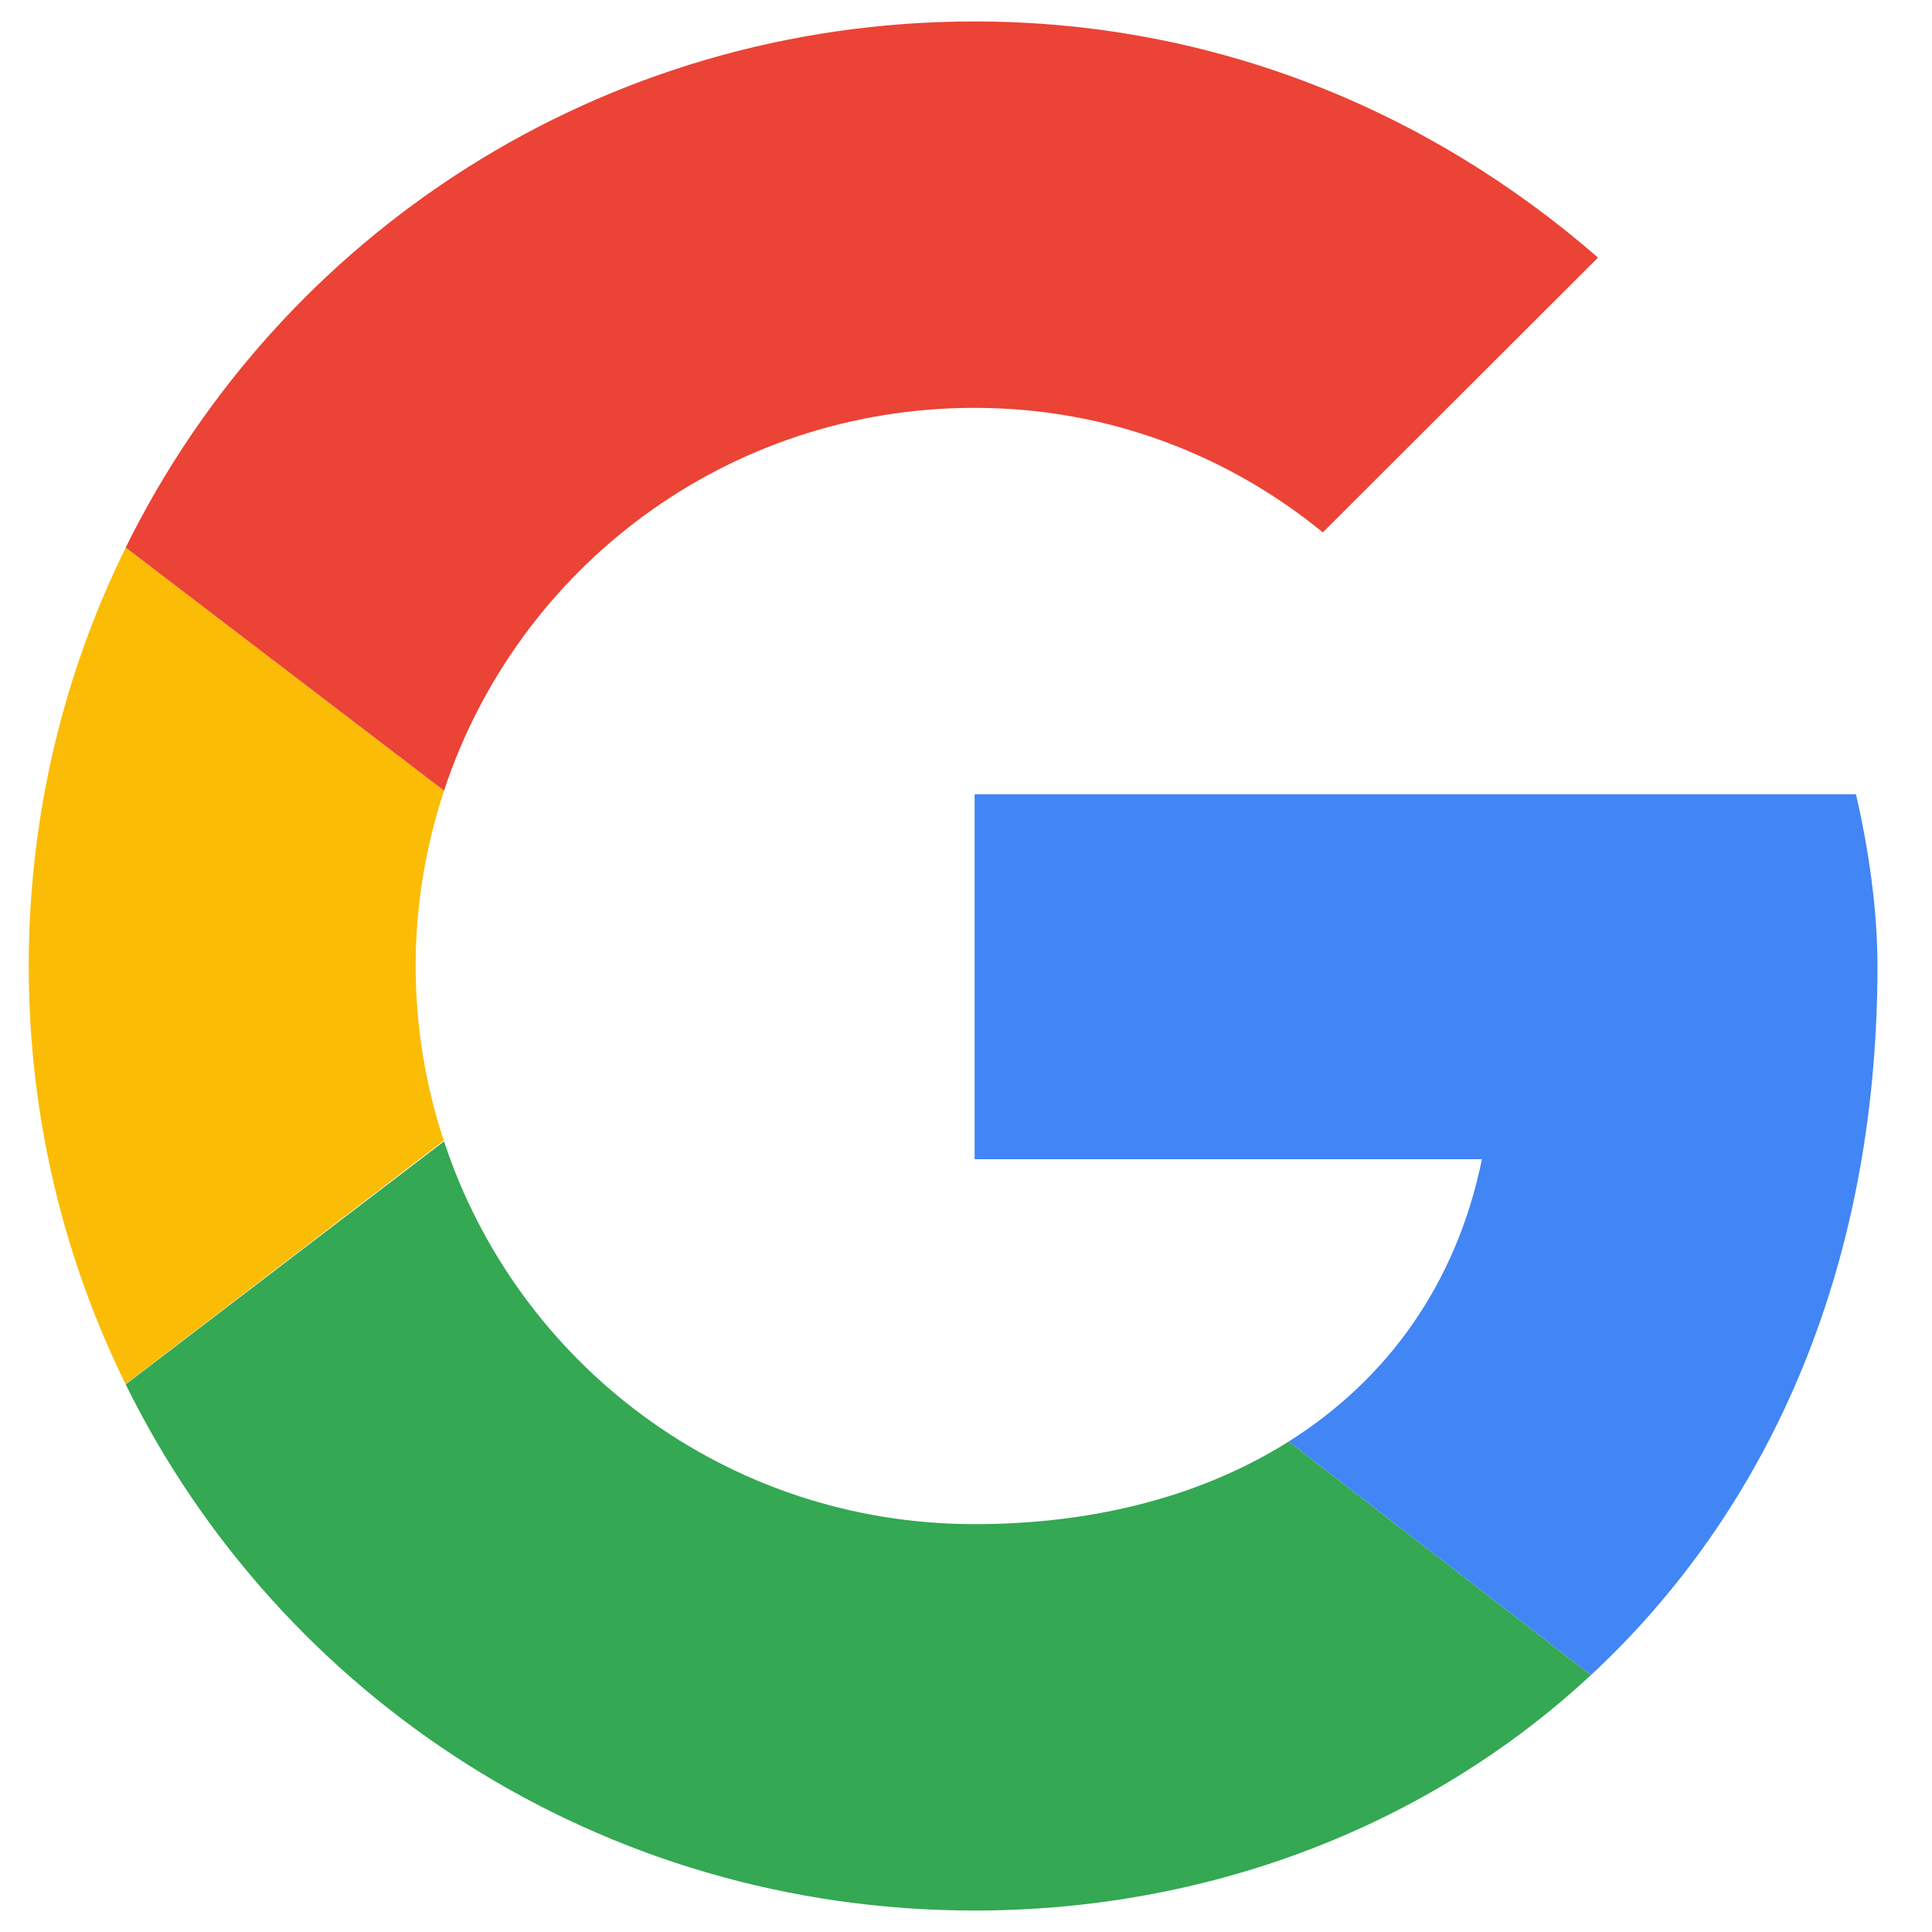
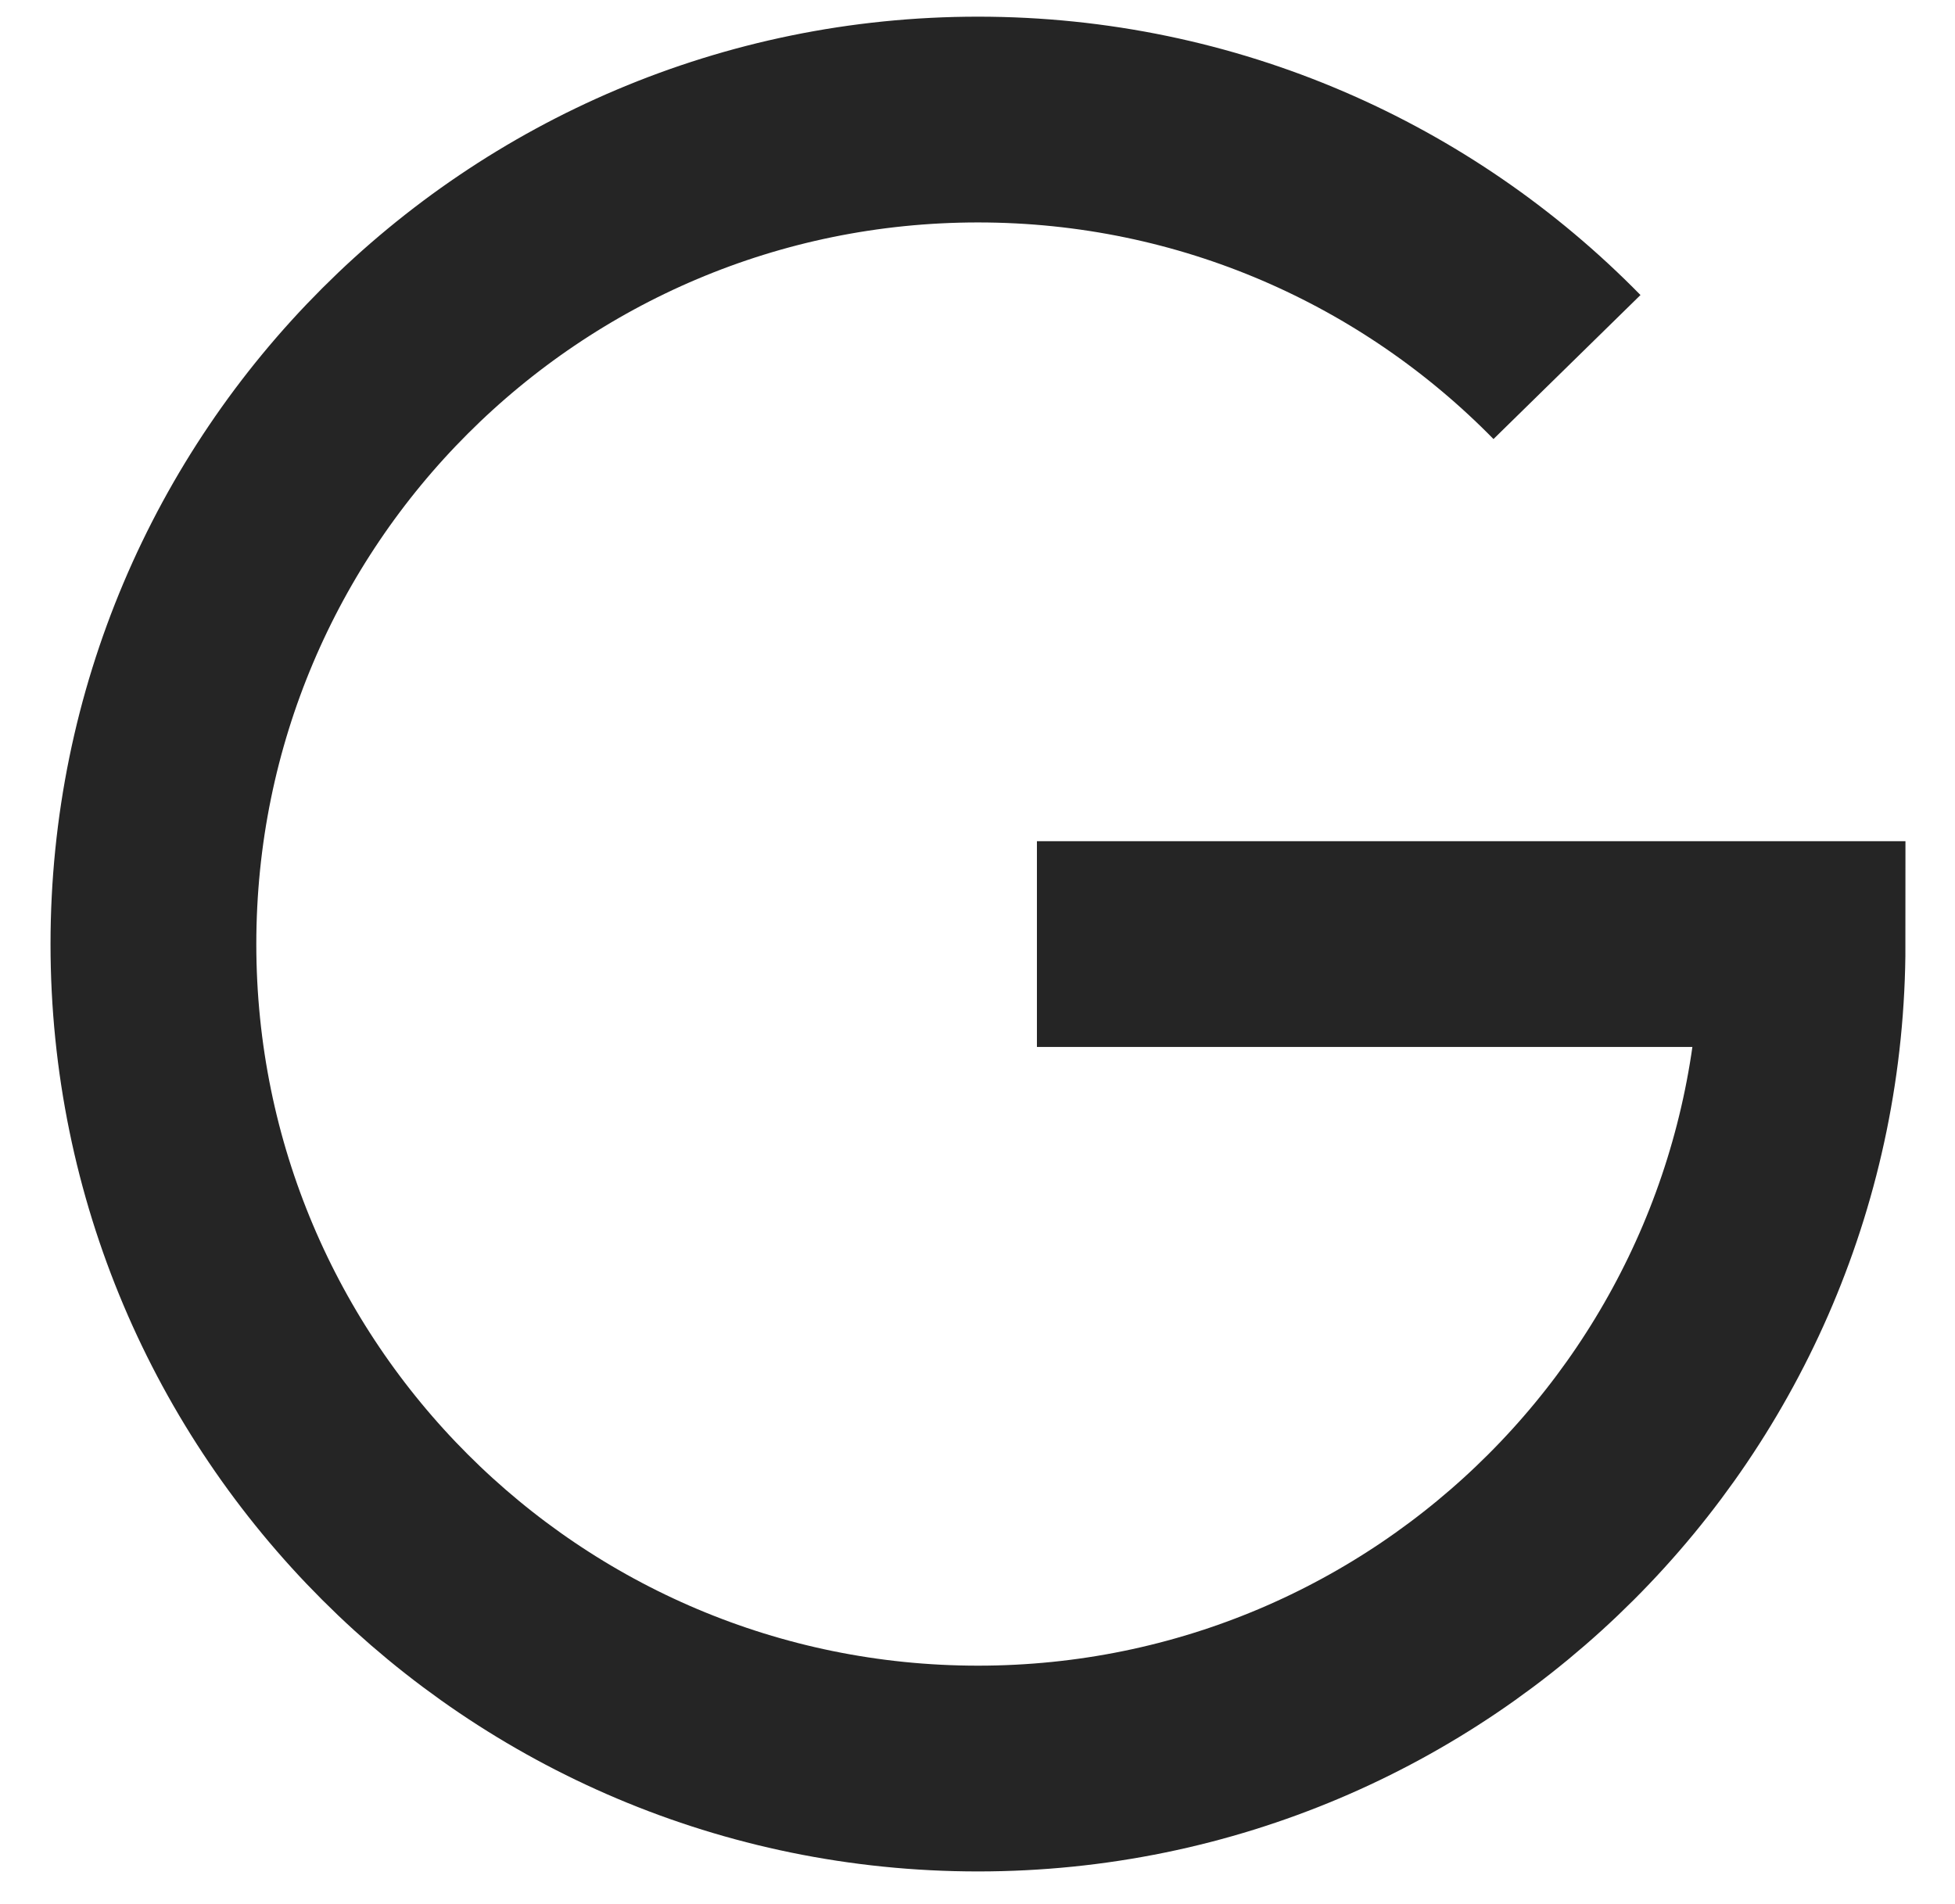
- <svg xmlns="http://www.w3.org/2000/svg" width="800px" height="800px" viewBox="-0.5 0 48 48" version="1.1">
-   <defs>
- 
- </defs>
-   <g id="Icons" stroke="none" stroke-width="1" fill="none" fill-rule="evenodd">
-     <g id="Color-" transform="translate(-401, -860)">
-       <g id="Google" transform="translate(401, 860)">
-         <path d="M9.827,24 C9.827,22.476 10.08,21.014 10.532,19.644 L2.623,13.604 C1.082,16.734 0.214,20.26 0.214,24 C0.214,27.737 1.081,31.261 2.62,34.388 L10.525,28.337 C10.077,26.973 9.827,25.517 9.827,24" id="Fill-1" fill="#FBBC05">
- 
- </path>
-         <path d="M23.714,10.133 C27.025,10.133 30.016,11.307 32.366,13.227 L39.202,6.4 C35.036,2.773 29.695,0.533 23.714,0.533 C14.427,0.533 6.445,5.844 2.623,13.604 L10.532,19.644 C12.355,14.112 17.549,10.133 23.714,10.133" id="Fill-2" fill="#EB4335">
- 
- </path>
-         <path d="M23.714,37.867 C17.549,37.867 12.355,33.888 10.532,28.356 L2.623,34.395 C6.445,42.156 14.427,47.467 23.714,47.467 C29.445,47.467 34.918,45.431 39.025,41.618 L31.518,35.814 C29.4,37.149 26.732,37.867 23.714,37.867" id="Fill-3" fill="#34A853">
- 
- </path>
-         <path d="M46.145,24 C46.145,22.613 45.932,21.12 45.611,19.733 L23.714,19.733 L23.714,28.8 L36.318,28.8 C35.688,31.891 33.972,34.268 31.518,35.814 L39.025,41.618 C43.339,37.614 46.145,31.649 46.145,24" id="Fill-4" fill="#4285F4">
- 
- </path>
-       </g>
-     </g>
-   </g>
+ <svg xmlns="http://www.w3.org/2000/svg" width="38" height="37" viewBox="0 0 38 37" fill="none">
+   <path id="Vector" d="M30.458 7.135C27.549 4.166 23.495 2.324 19.01 2.324C10.158 2.324 2.982 9.5 2.982 18.352C2.982 27.203 10.158 34.379 19.01 34.379C27.862 34.379 35.037 27.203 35.037 18.352H20.155" stroke="#252525" stroke-width="4" />
</svg>
